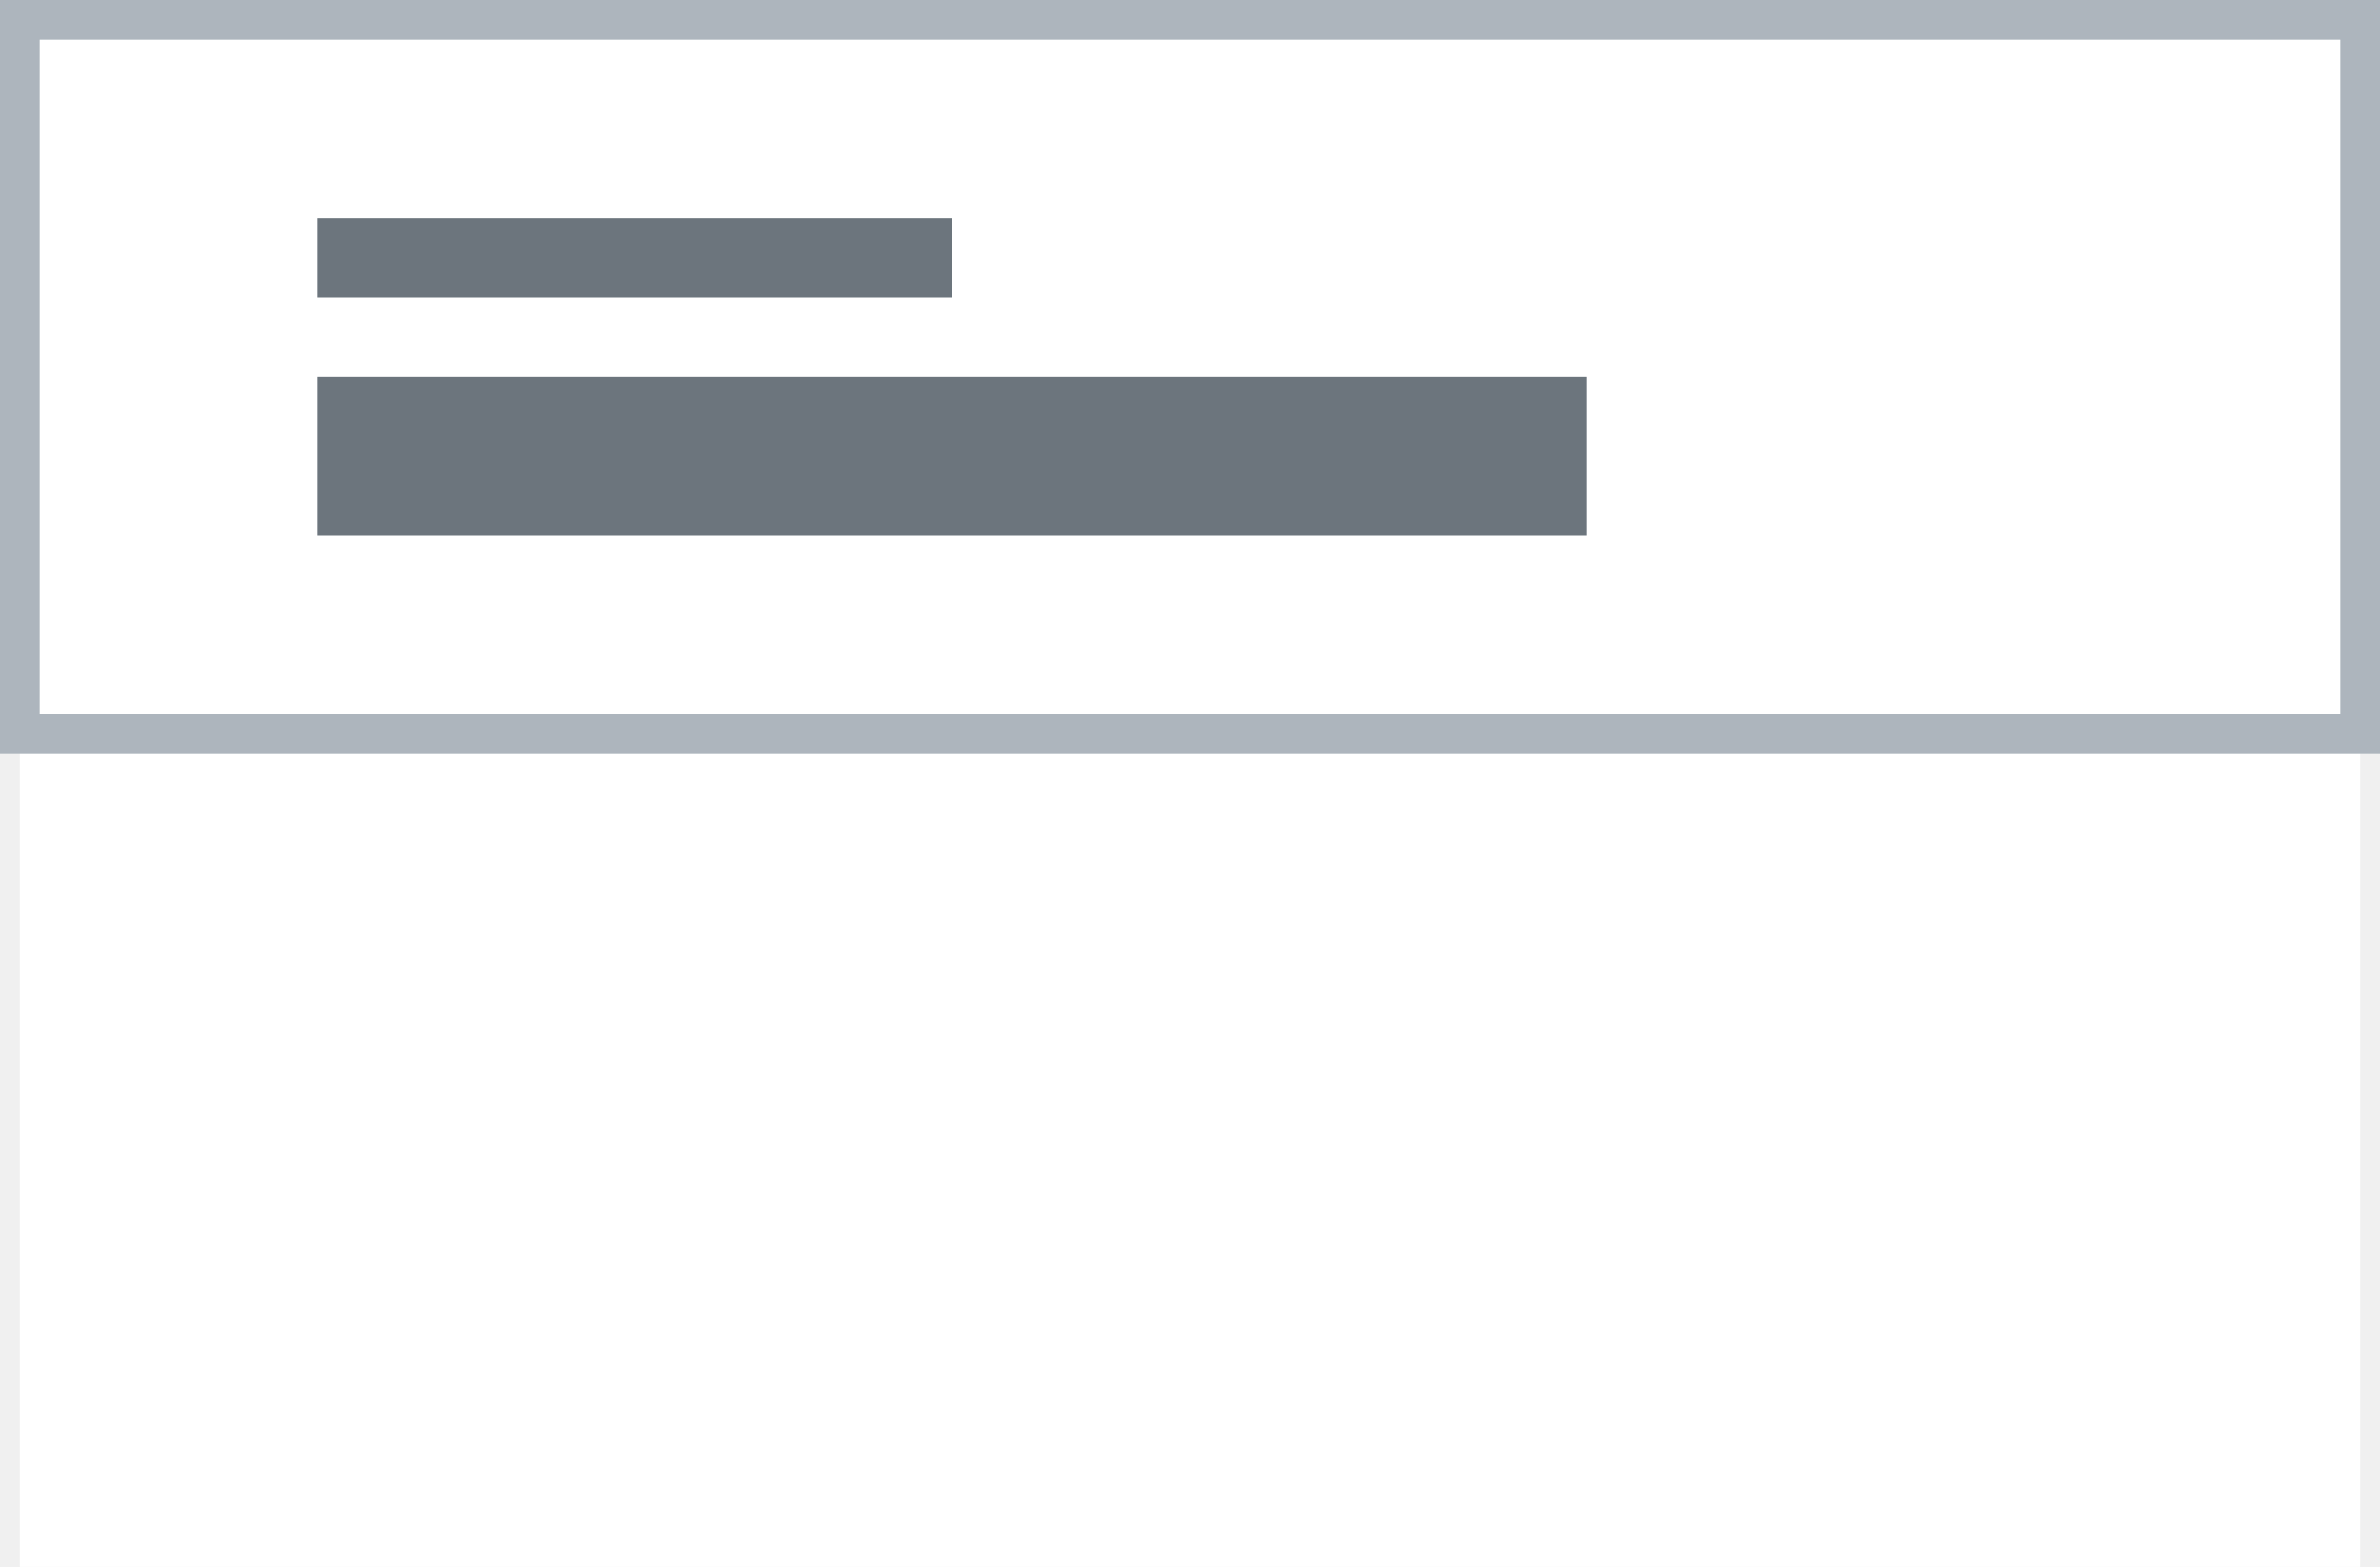
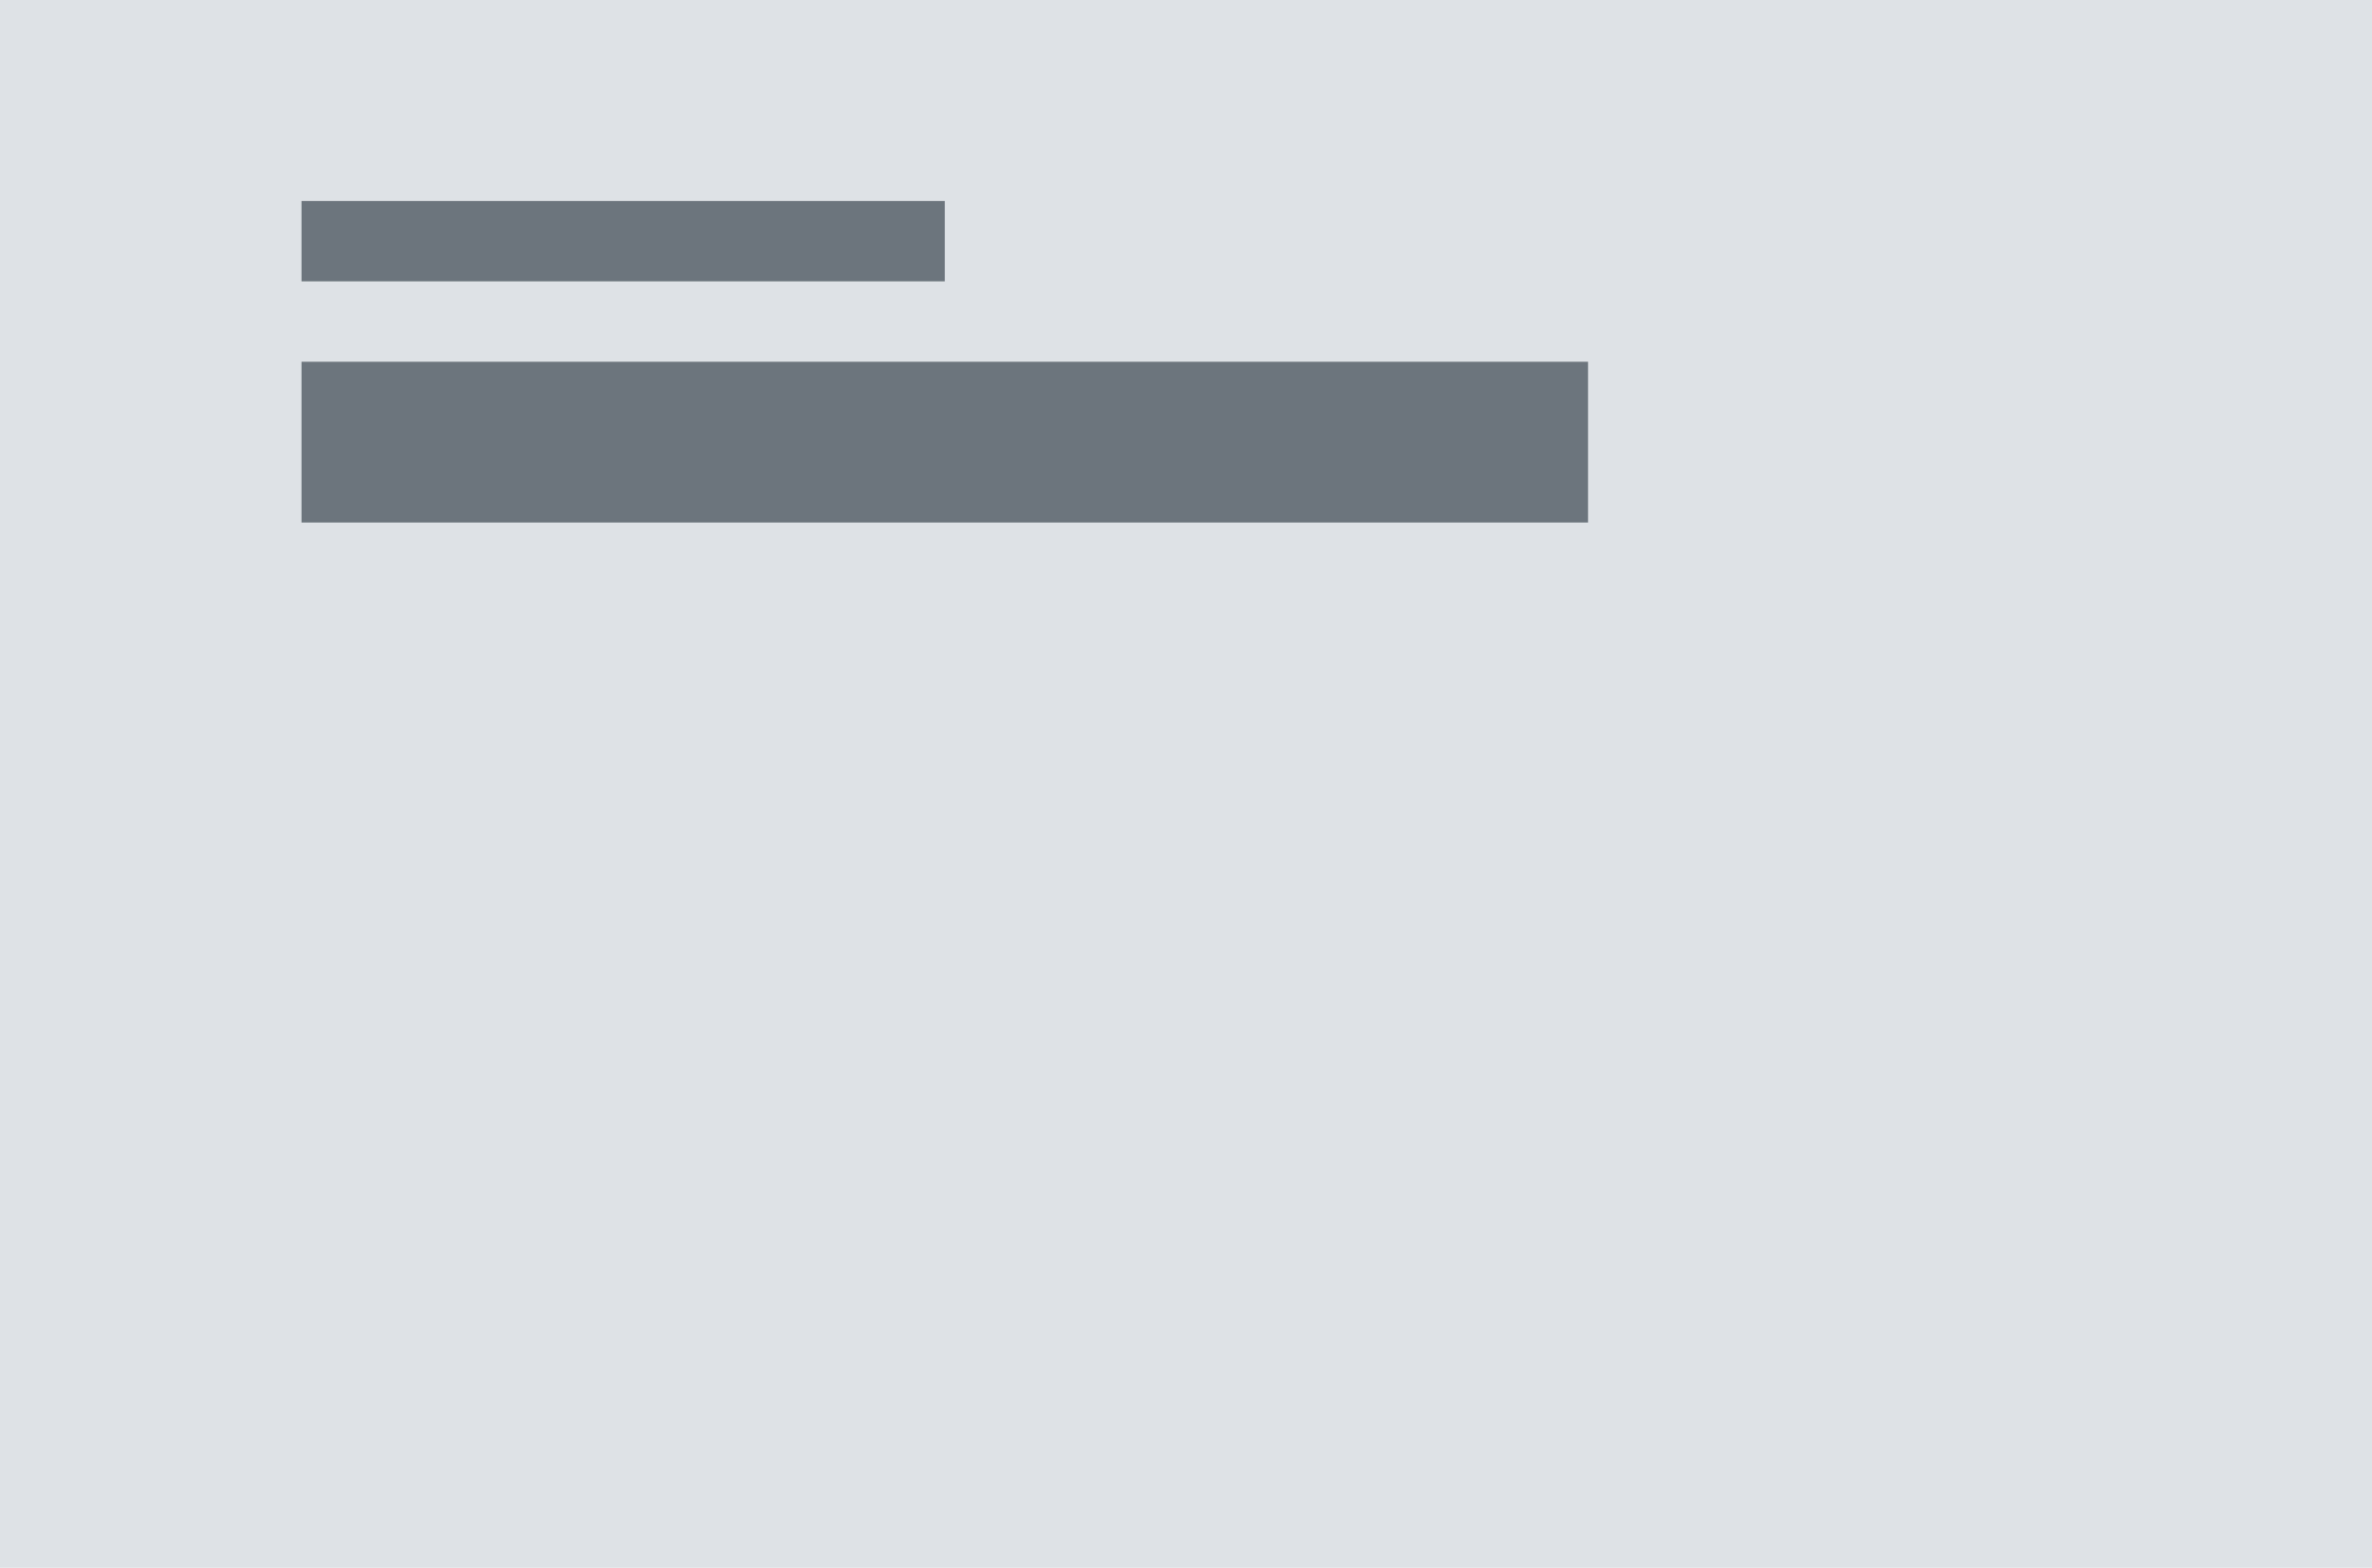
- <svg xmlns="http://www.w3.org/2000/svg" id="section-header-left" width="120" height="79" viewBox="0 0 120 79">
-   <rect id="Rectangle_246" data-name="Rectangle 246" width="118" height="78" transform="translate(1 1)" fill="#fff" />
-   <rect id="Rectangle_247" data-name="Rectangle 247" width="118" height="36" transform="translate(1 1)" fill="#fff" stroke="#adb5bd" stroke-width="2" />
-   <path id="Path_625" data-name="Path 625" d="M48,32H16v4H48Z" transform="translate(0 -21)" fill="#6c757d" />
-   <path id="Path_626" data-name="Path 626" d="M80,40H16v8H80Z" transform="translate(0 -21)" fill="#6c757d" />
+ <svg xmlns="http://www.w3.org/2000/svg" width="118" height="78" viewBox="0 0 118 78">
+   <g id="section-header-left" transform="translate(-1 -1)">
+     <rect id="Rectangle_246" data-name="Rectangle 246" width="118" height="78" transform="translate(1 1)" fill="#dee2e6" />
+     <path id="Path_625" data-name="Path 625" d="M48,32H16v4H48Z" transform="translate(0 -21)" fill="#6c757d" />
+     <path id="Path_626" data-name="Path 626" d="M80,40H16v8H80Z" transform="translate(0 -21)" fill="#6c757d" />
+   </g>
</svg>
